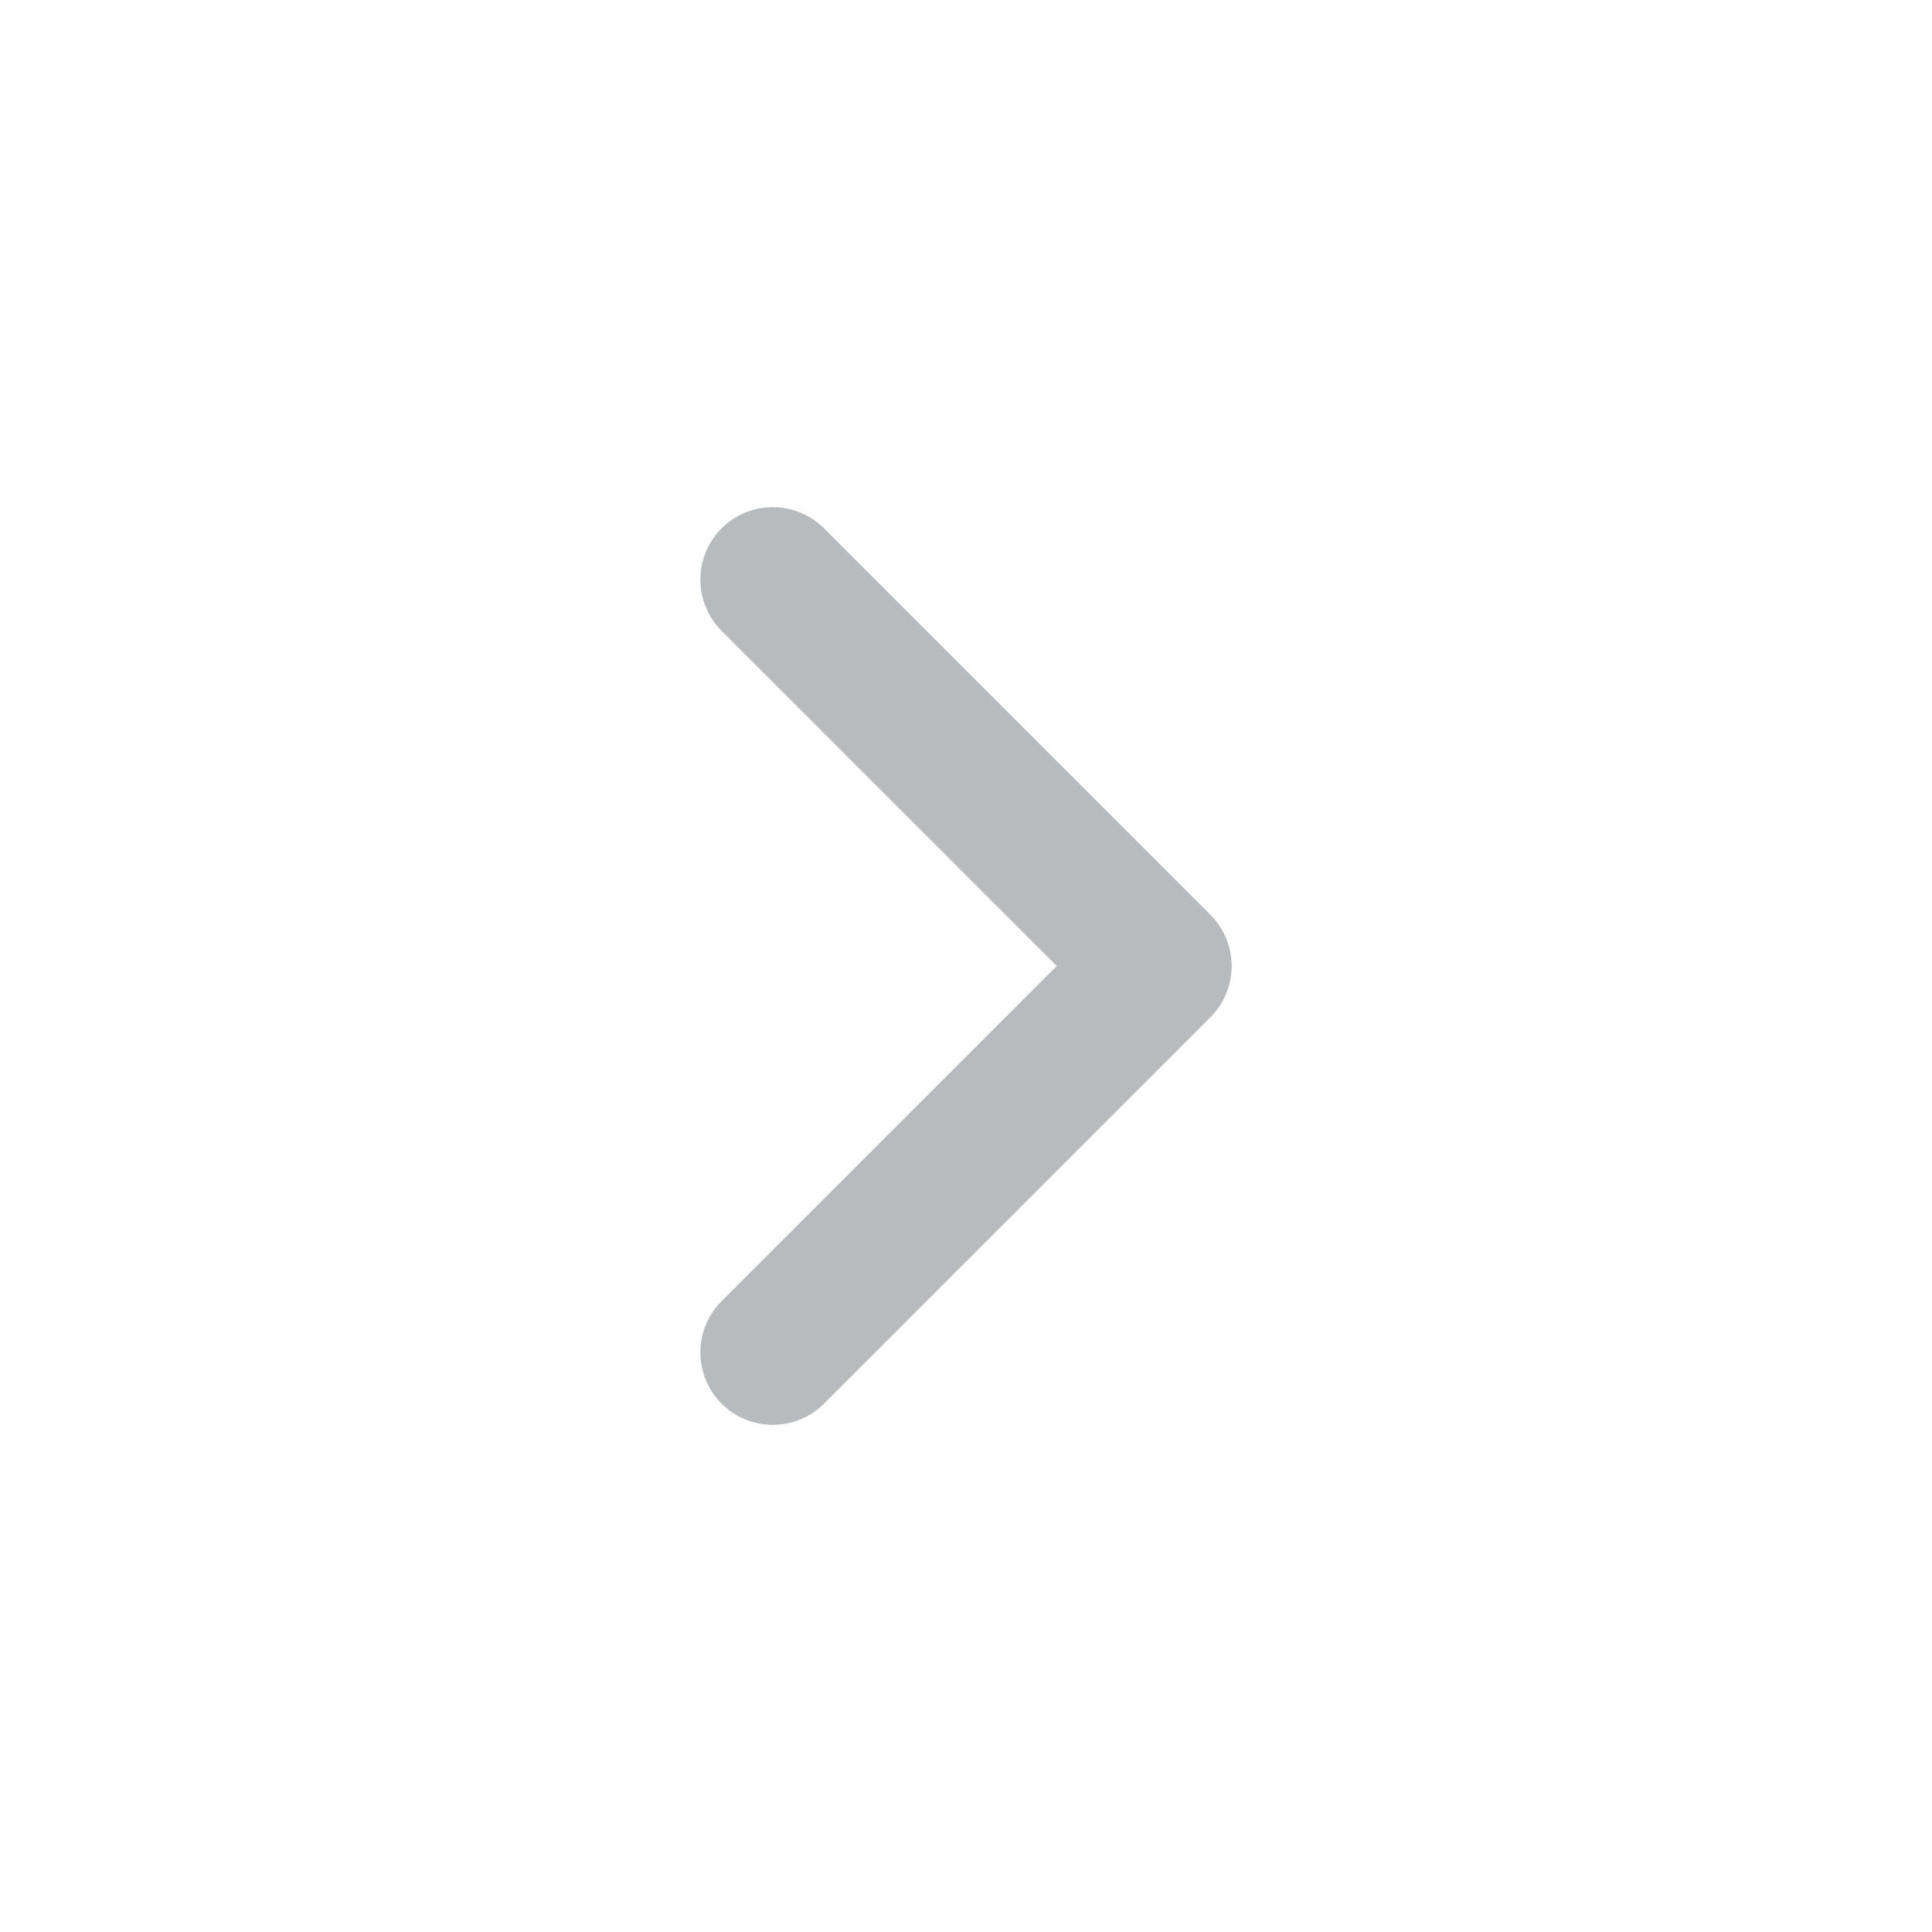
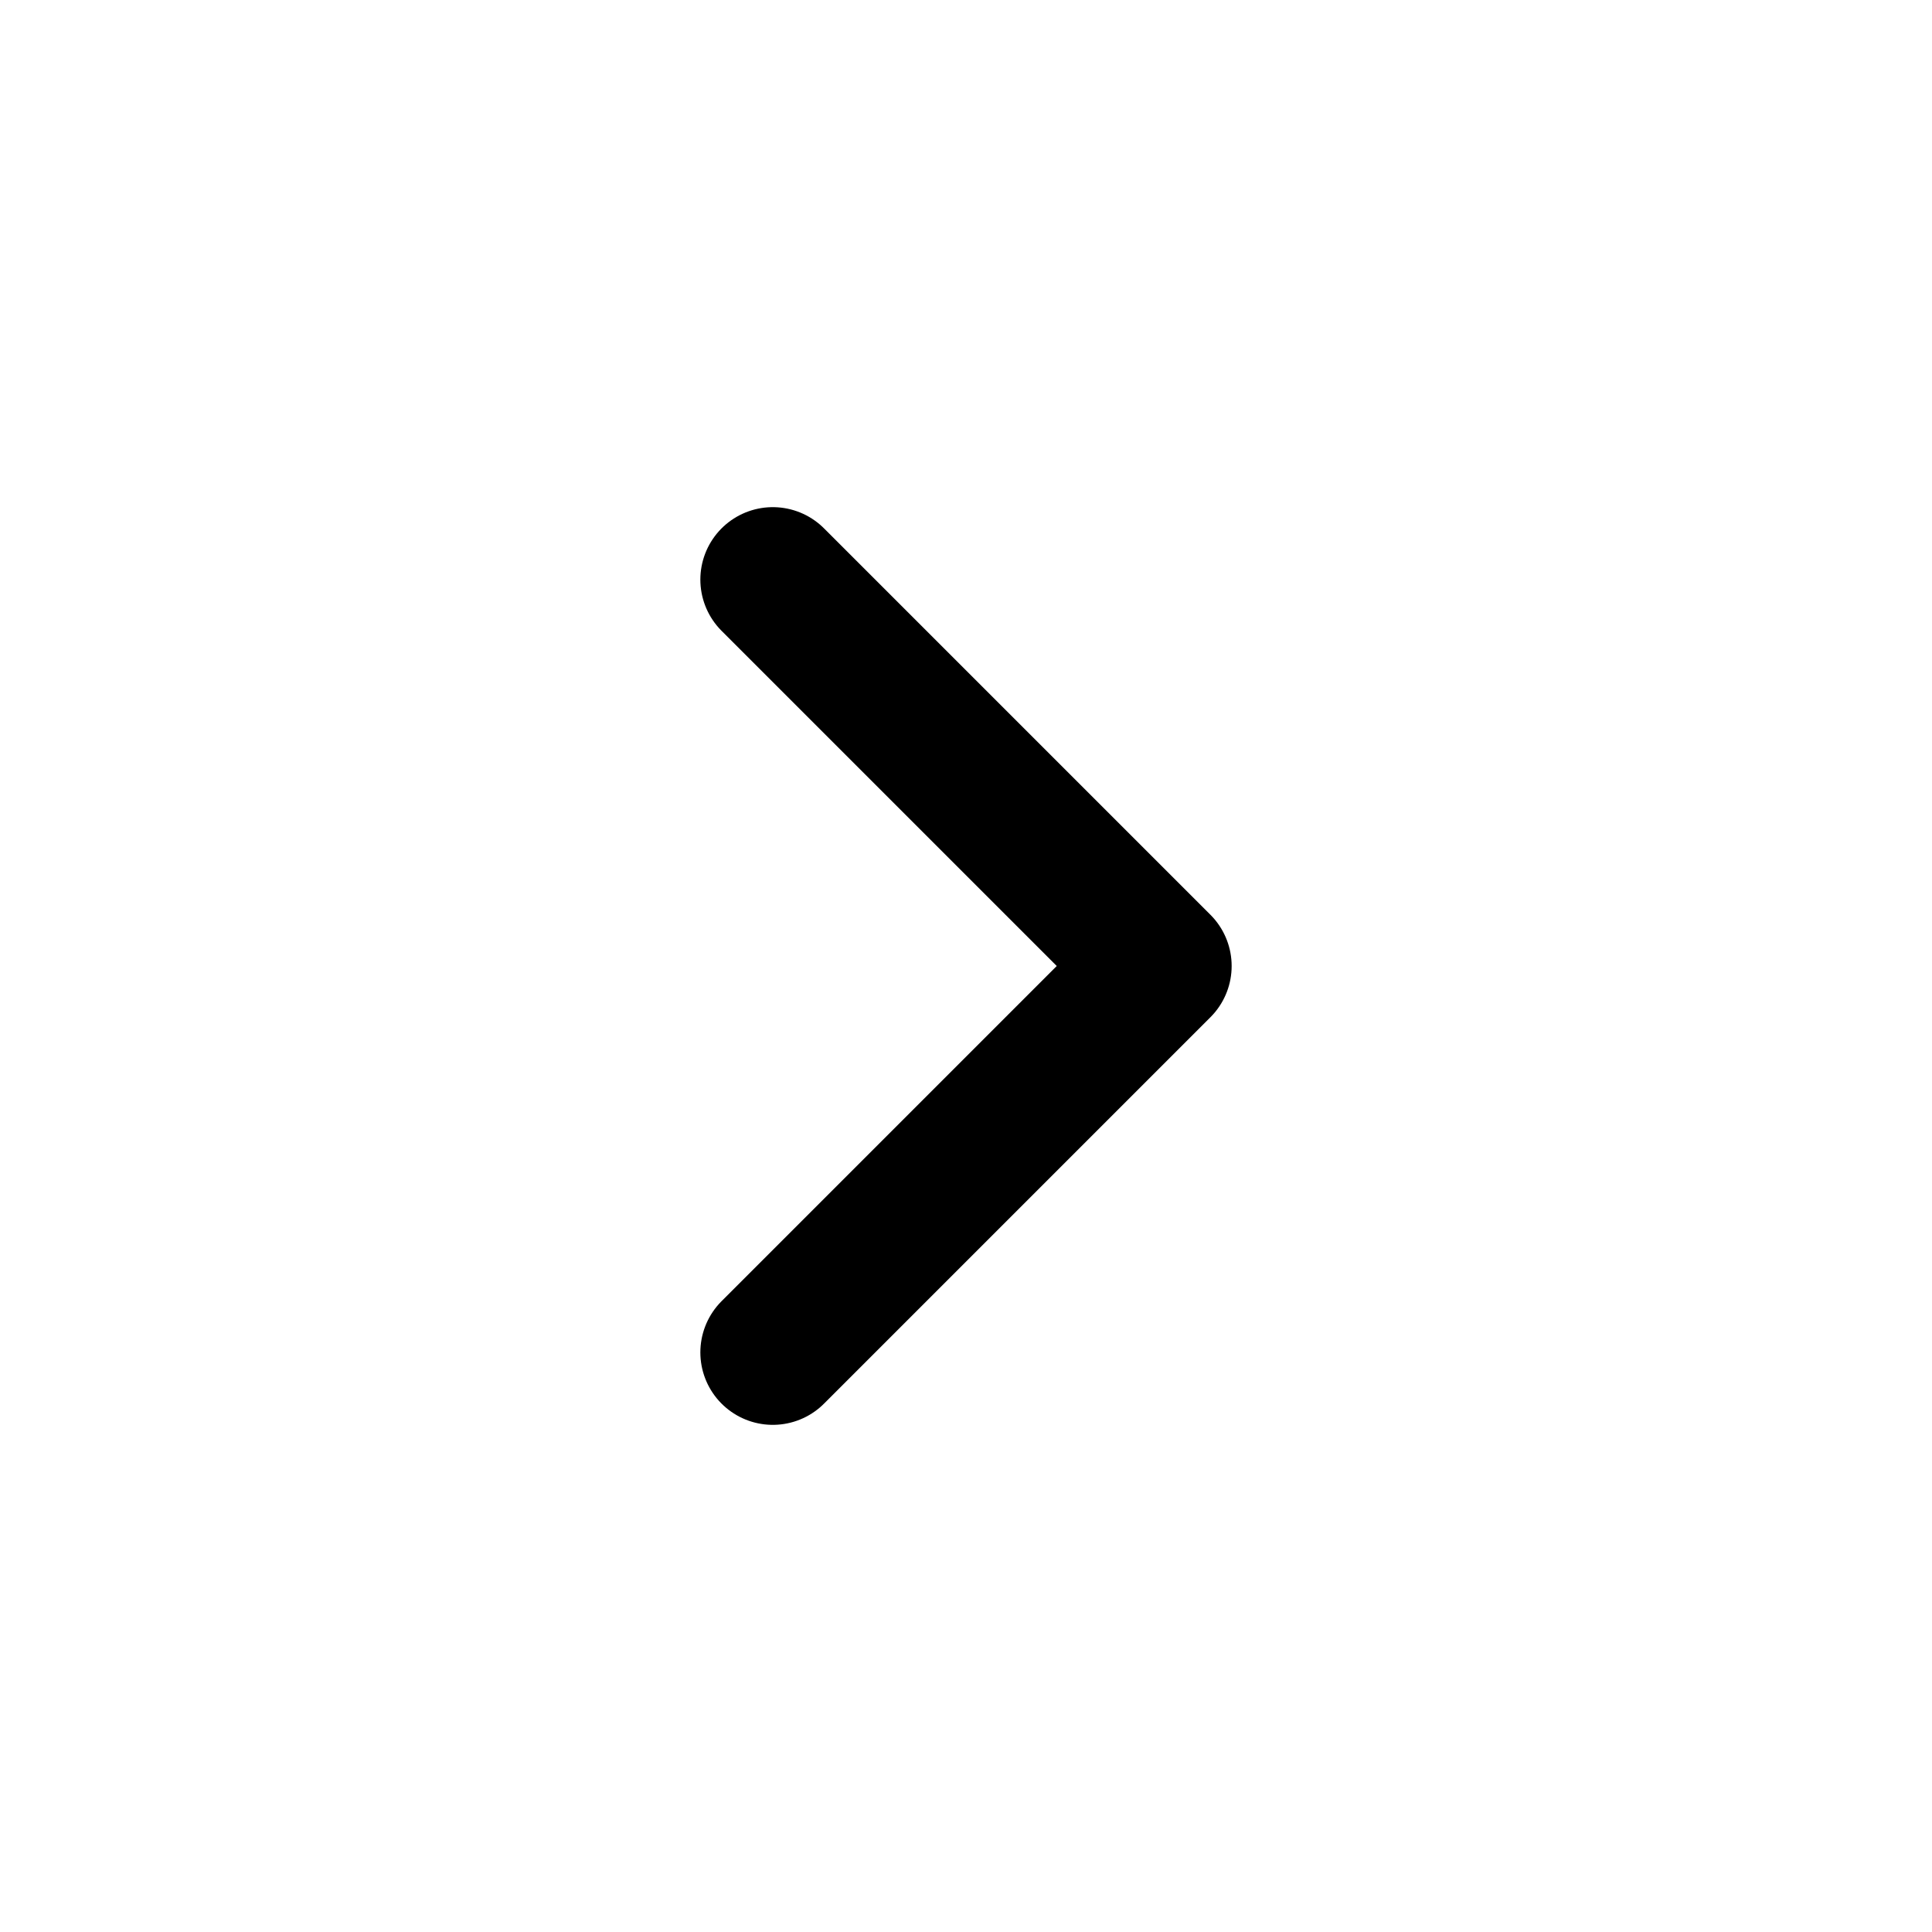
<svg xmlns="http://www.w3.org/2000/svg" width="20" height="20" viewBox="0 0 20 20" fill="none">
-   <path d="M8 6L12 10L8 14" stroke="#B8BBBD" stroke-width="1.5" stroke-linecap="round" stroke-linejoin="round" />
+   <path d="M8 6L12 10L8 14" stroke="CurrentColor" stroke-width="1.5" stroke-linecap="round" stroke-linejoin="round" />
</svg>
